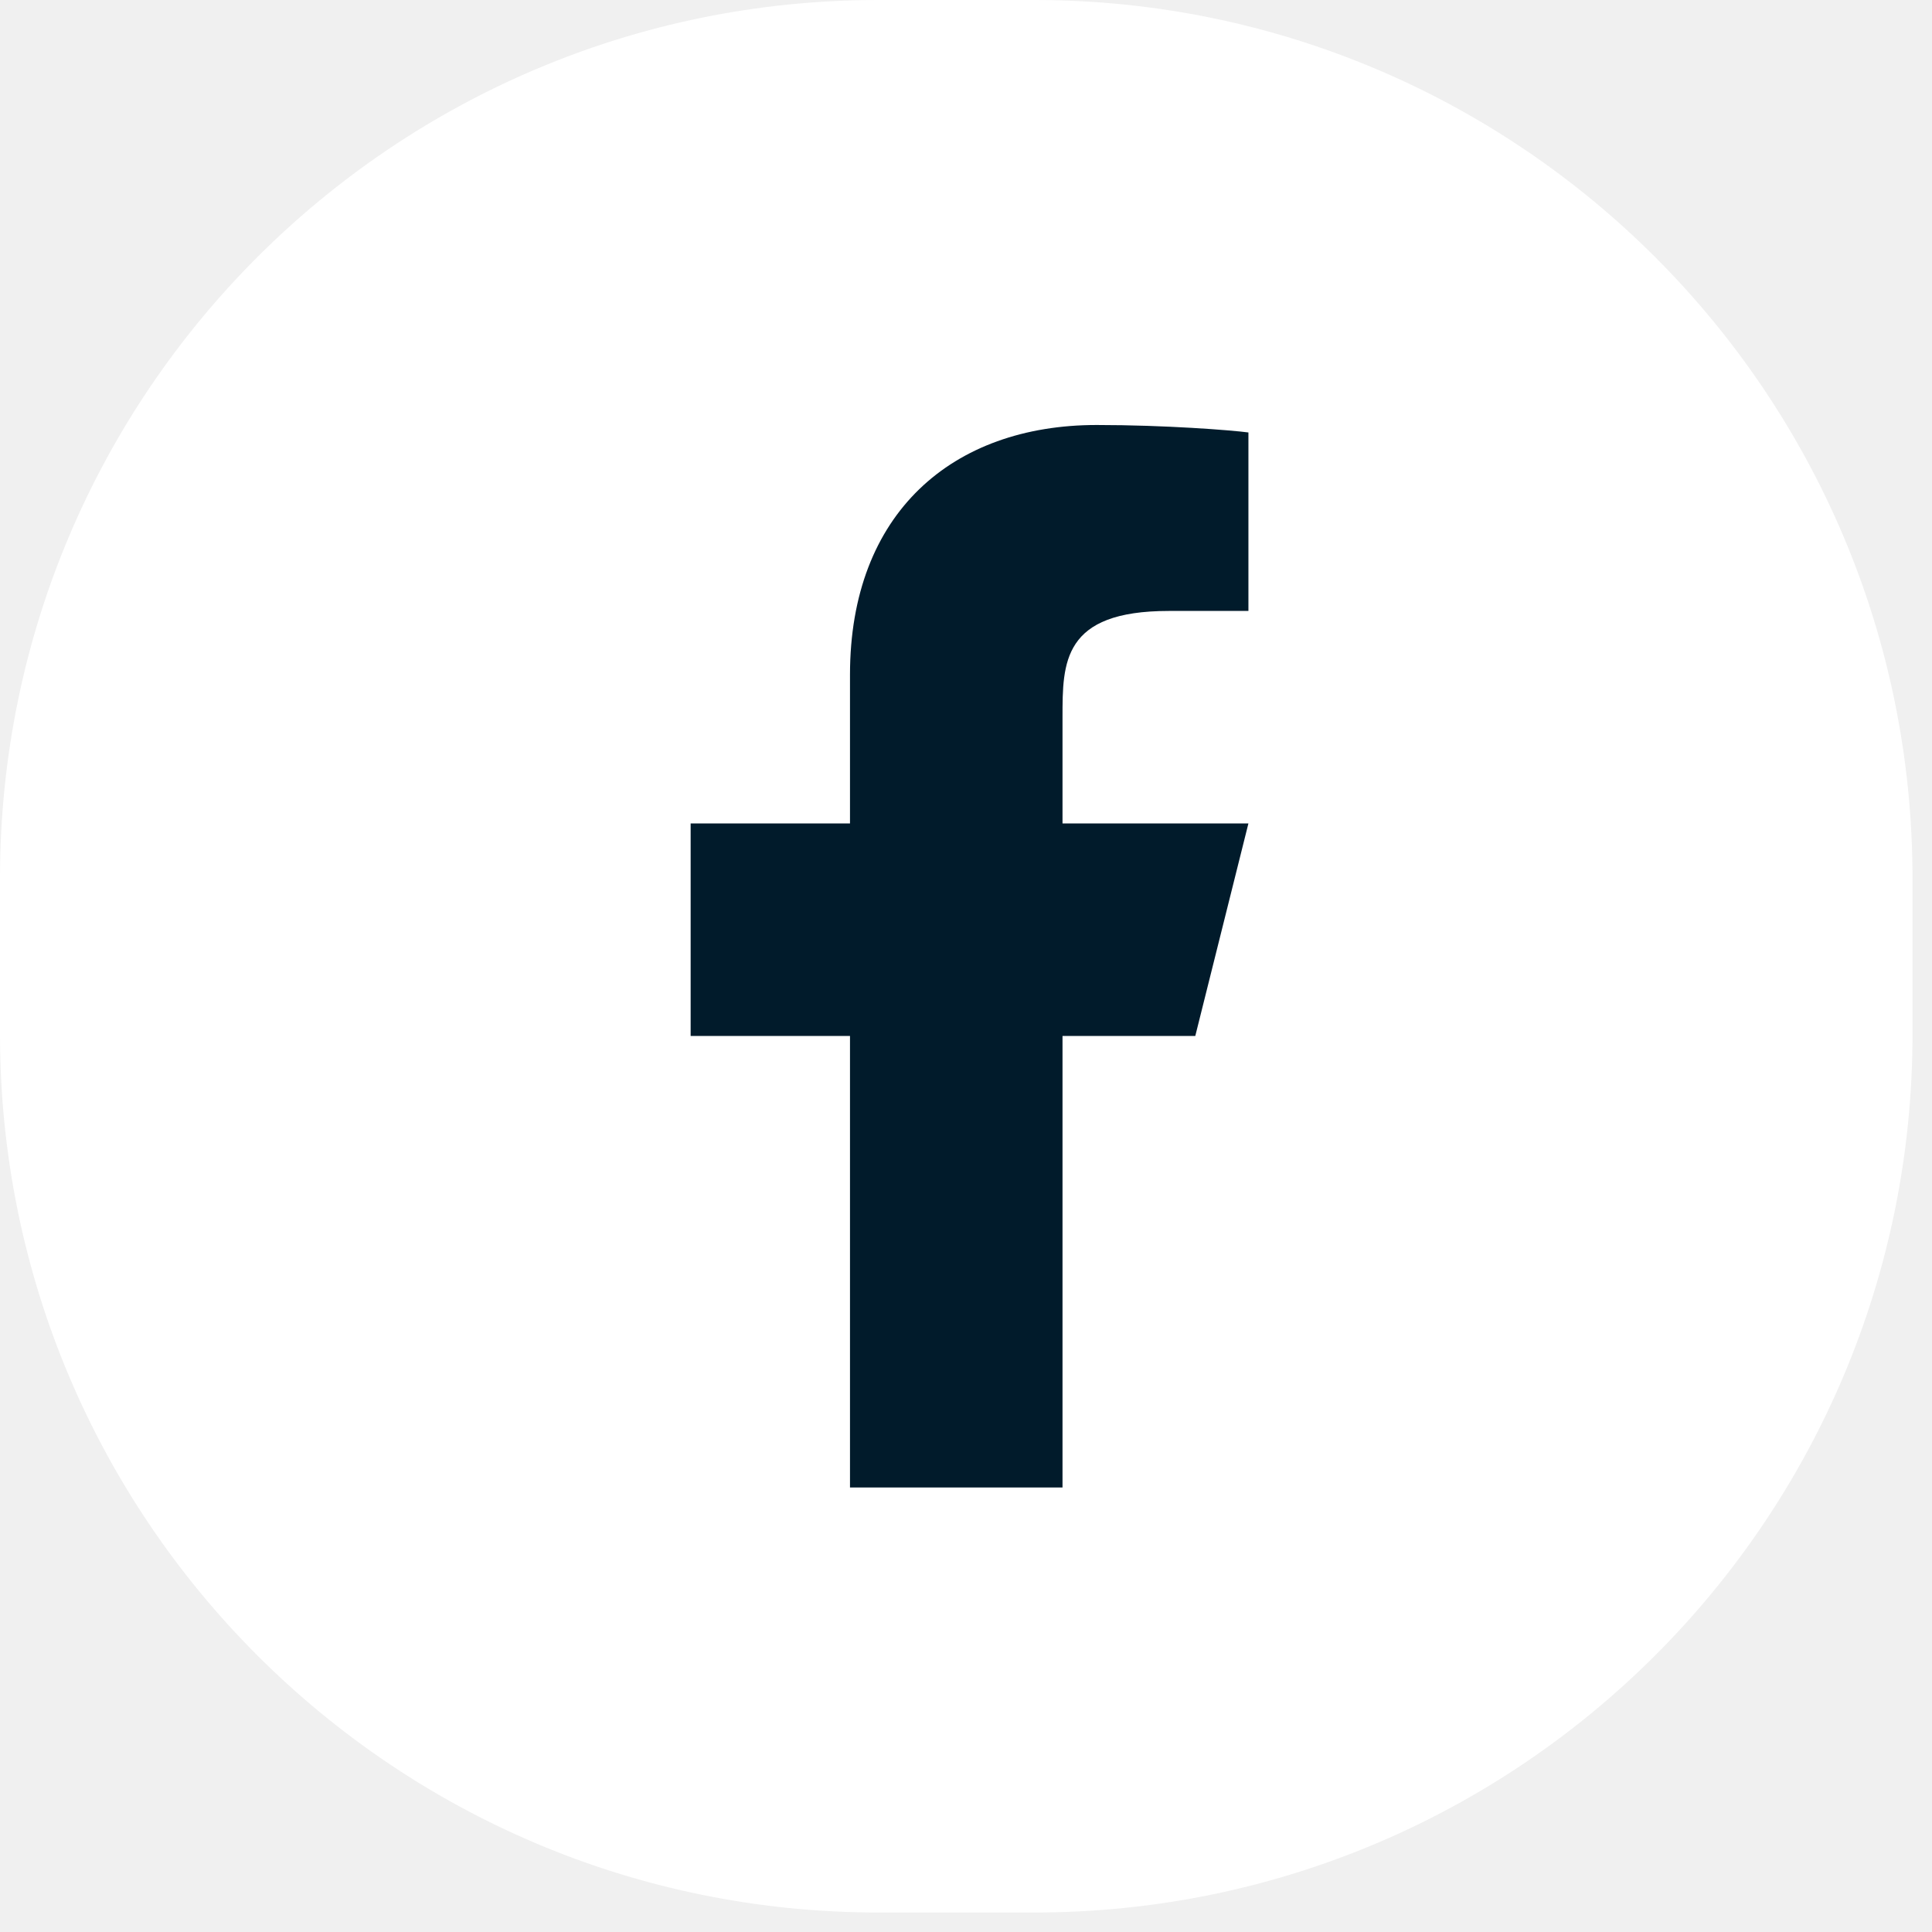
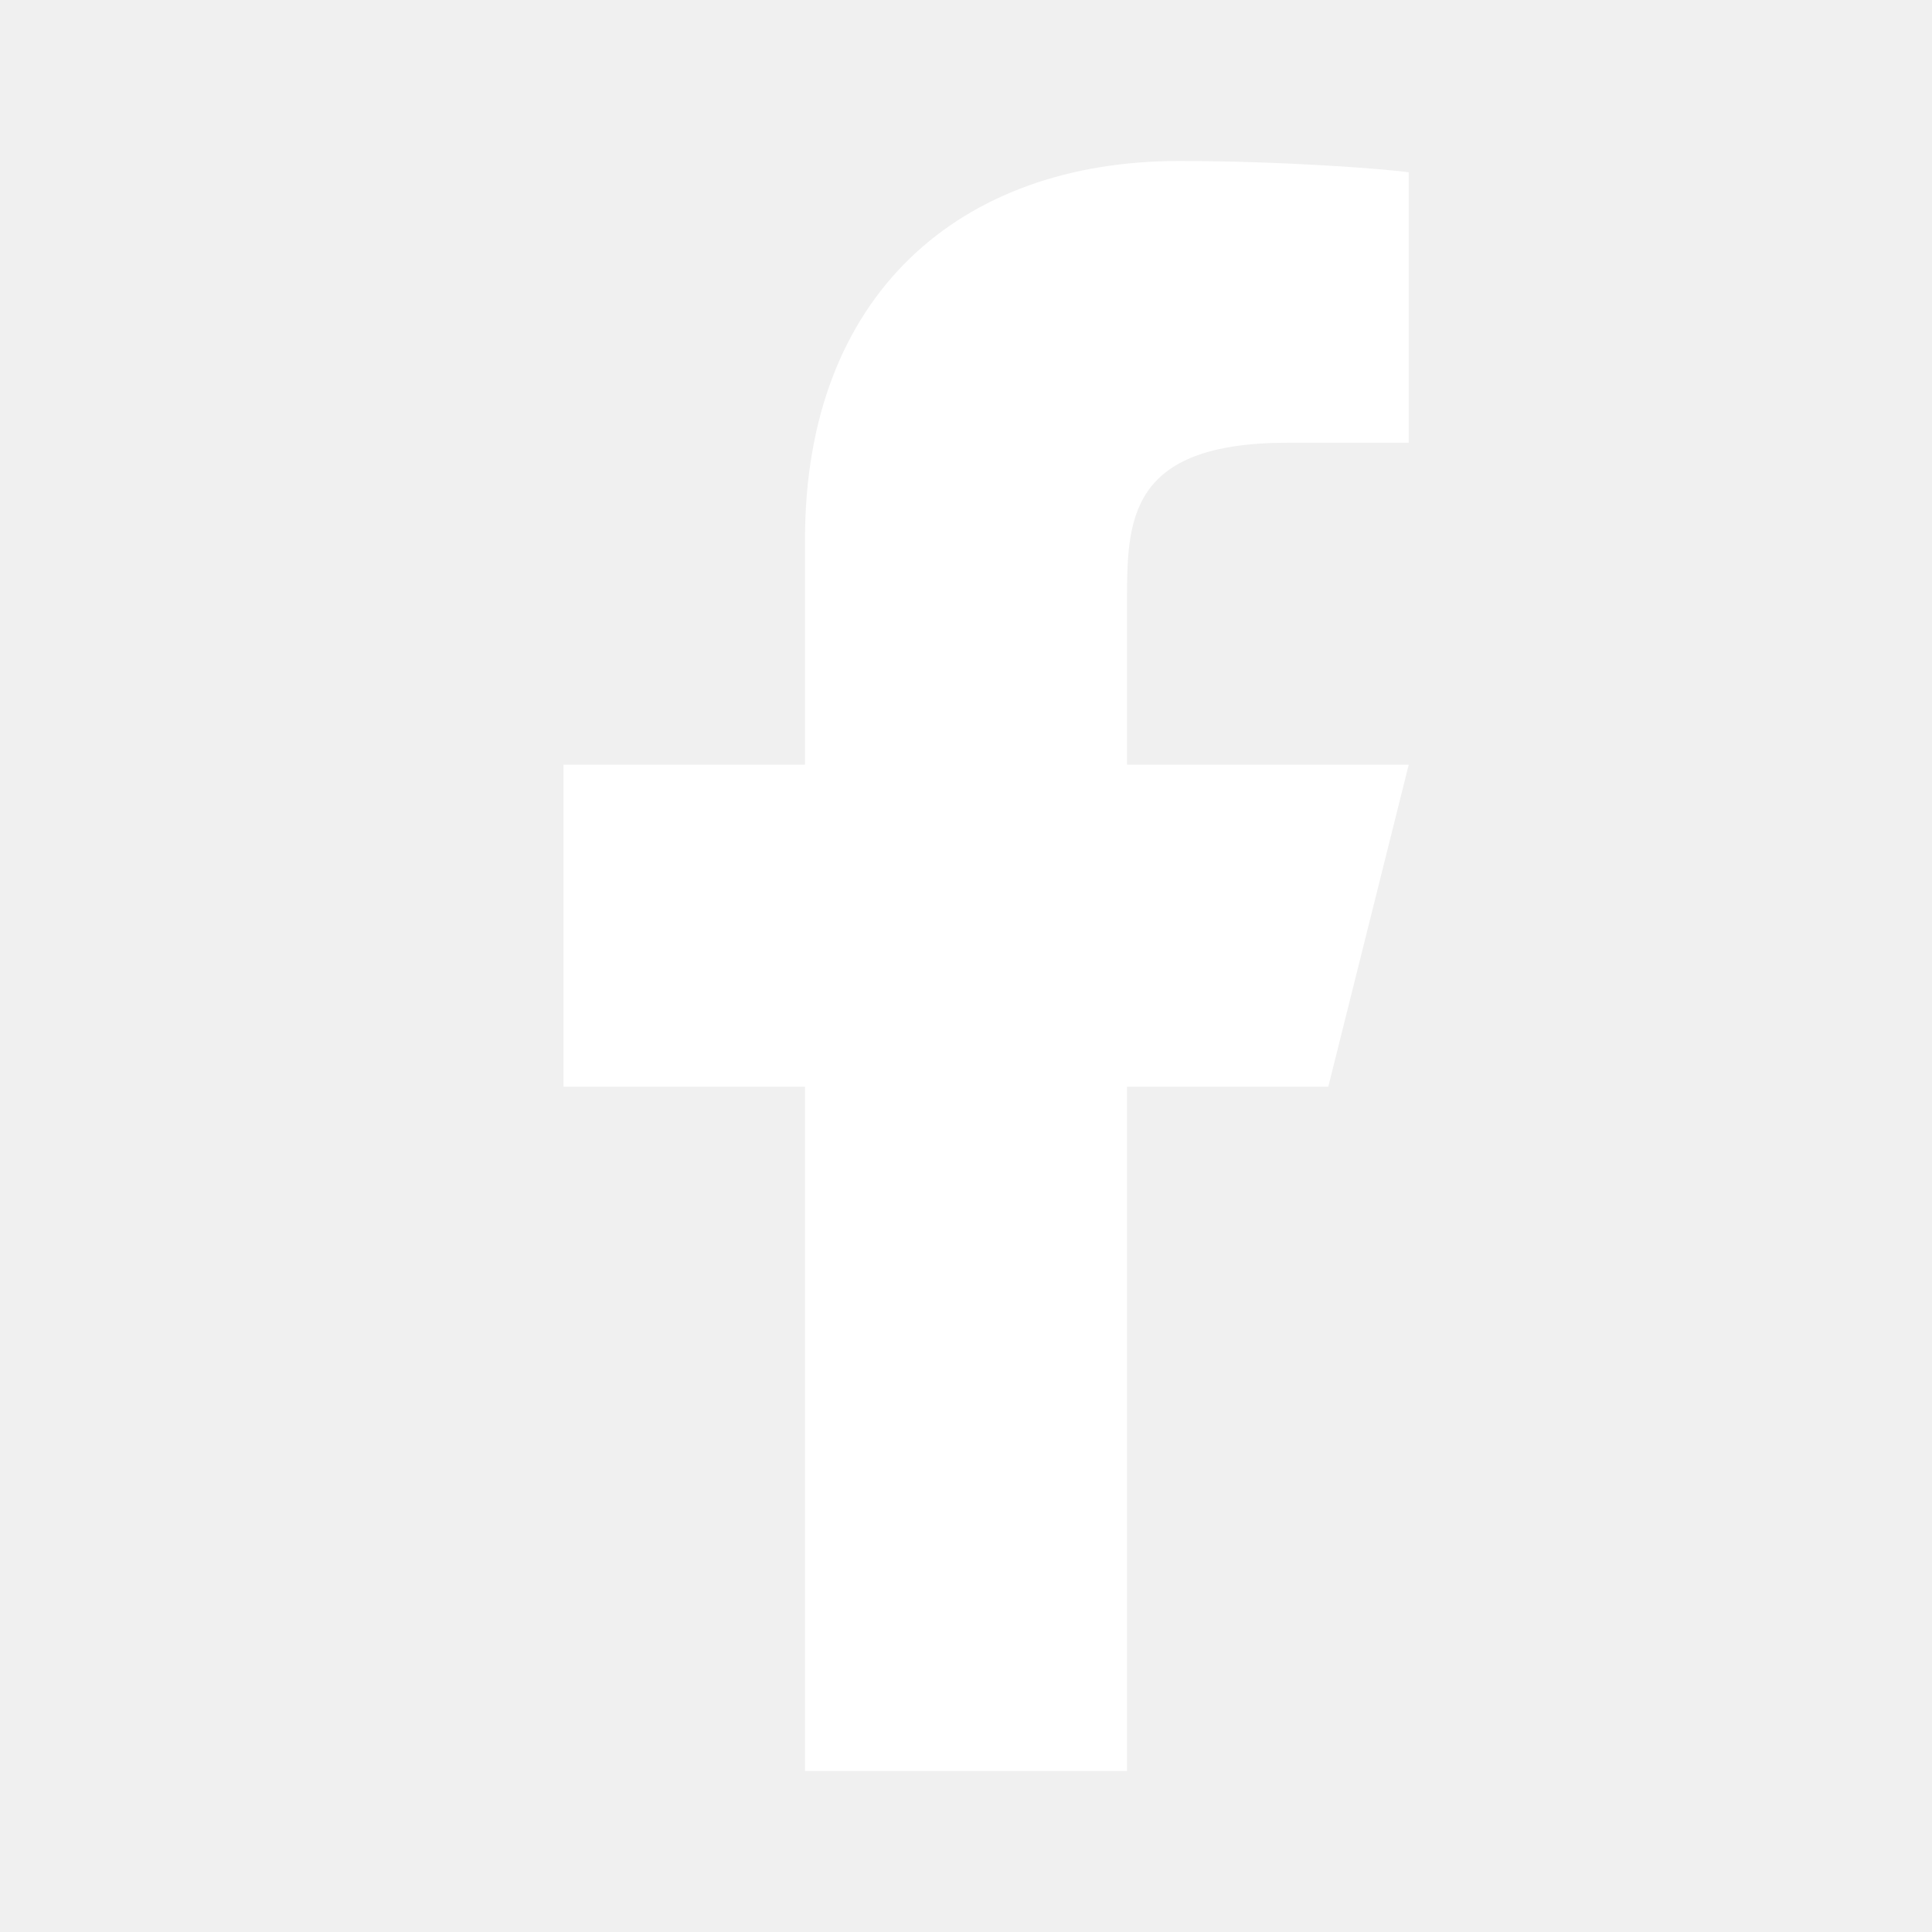
- <svg xmlns="http://www.w3.org/2000/svg" width="44" height="44" viewBox="0 0 44 44" fill="none">
-   <rect x="0.5" y="0.5" width="42.556" height="42.556" rx="19.5" fill="white" stroke="white" />
-   <path d="M24.198 23.593H27.222L28.432 18.753H24.198V16.334C24.198 15.087 24.198 13.914 26.617 13.914H28.432V9.849C28.038 9.797 26.548 9.679 24.976 9.679C21.691 9.679 19.358 11.684 19.358 15.366V18.753H15.729V23.593H19.358V33.877H24.198V23.593Z" fill="#011B2B" />
+ <svg xmlns="http://www.w3.org/2000/svg" width="33" height="33" viewBox="0 0 33 33" fill="none">
+   <path d="M19.25 18.562H22.688L24.062 13.062H19.25V10.312C19.25 8.896 19.25 7.562 22 7.562H24.062V2.942C23.614 2.883 21.922 2.75 20.134 2.75C16.401 2.75 13.75 5.028 13.75 9.213V13.062H9.625V18.562H13.75V30.25H19.25V18.562Z" fill="white" />
</svg>
